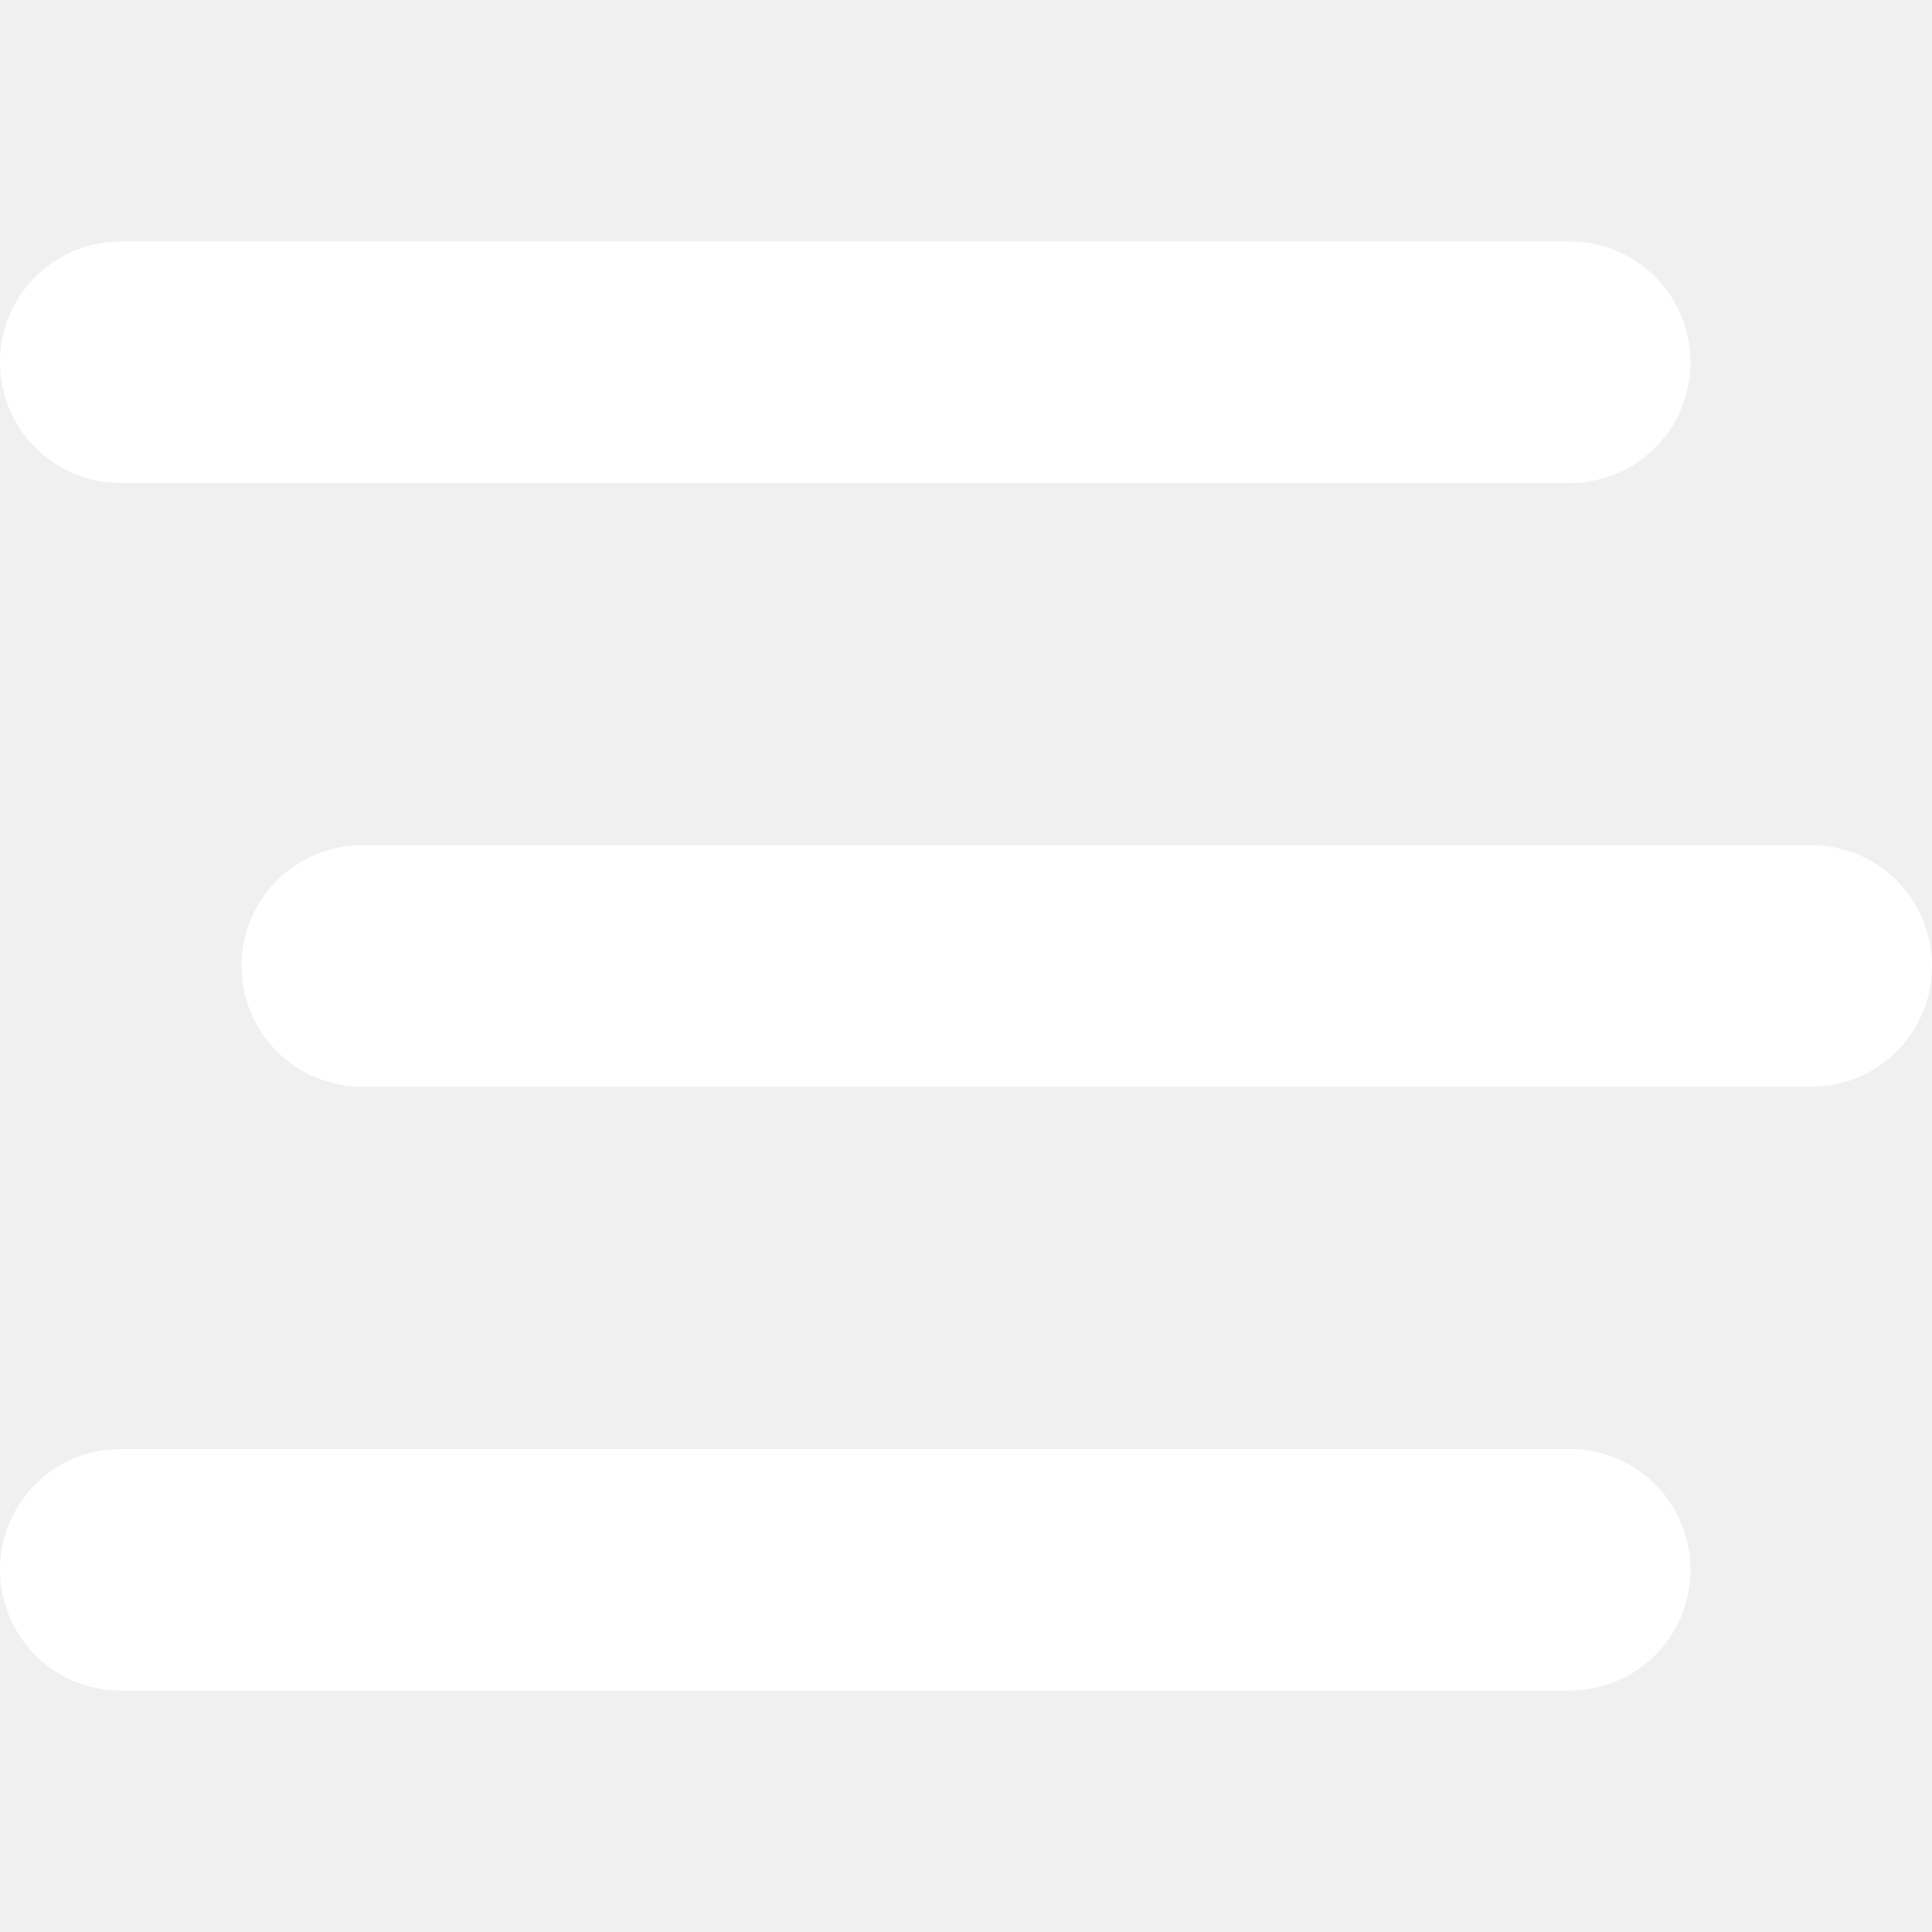
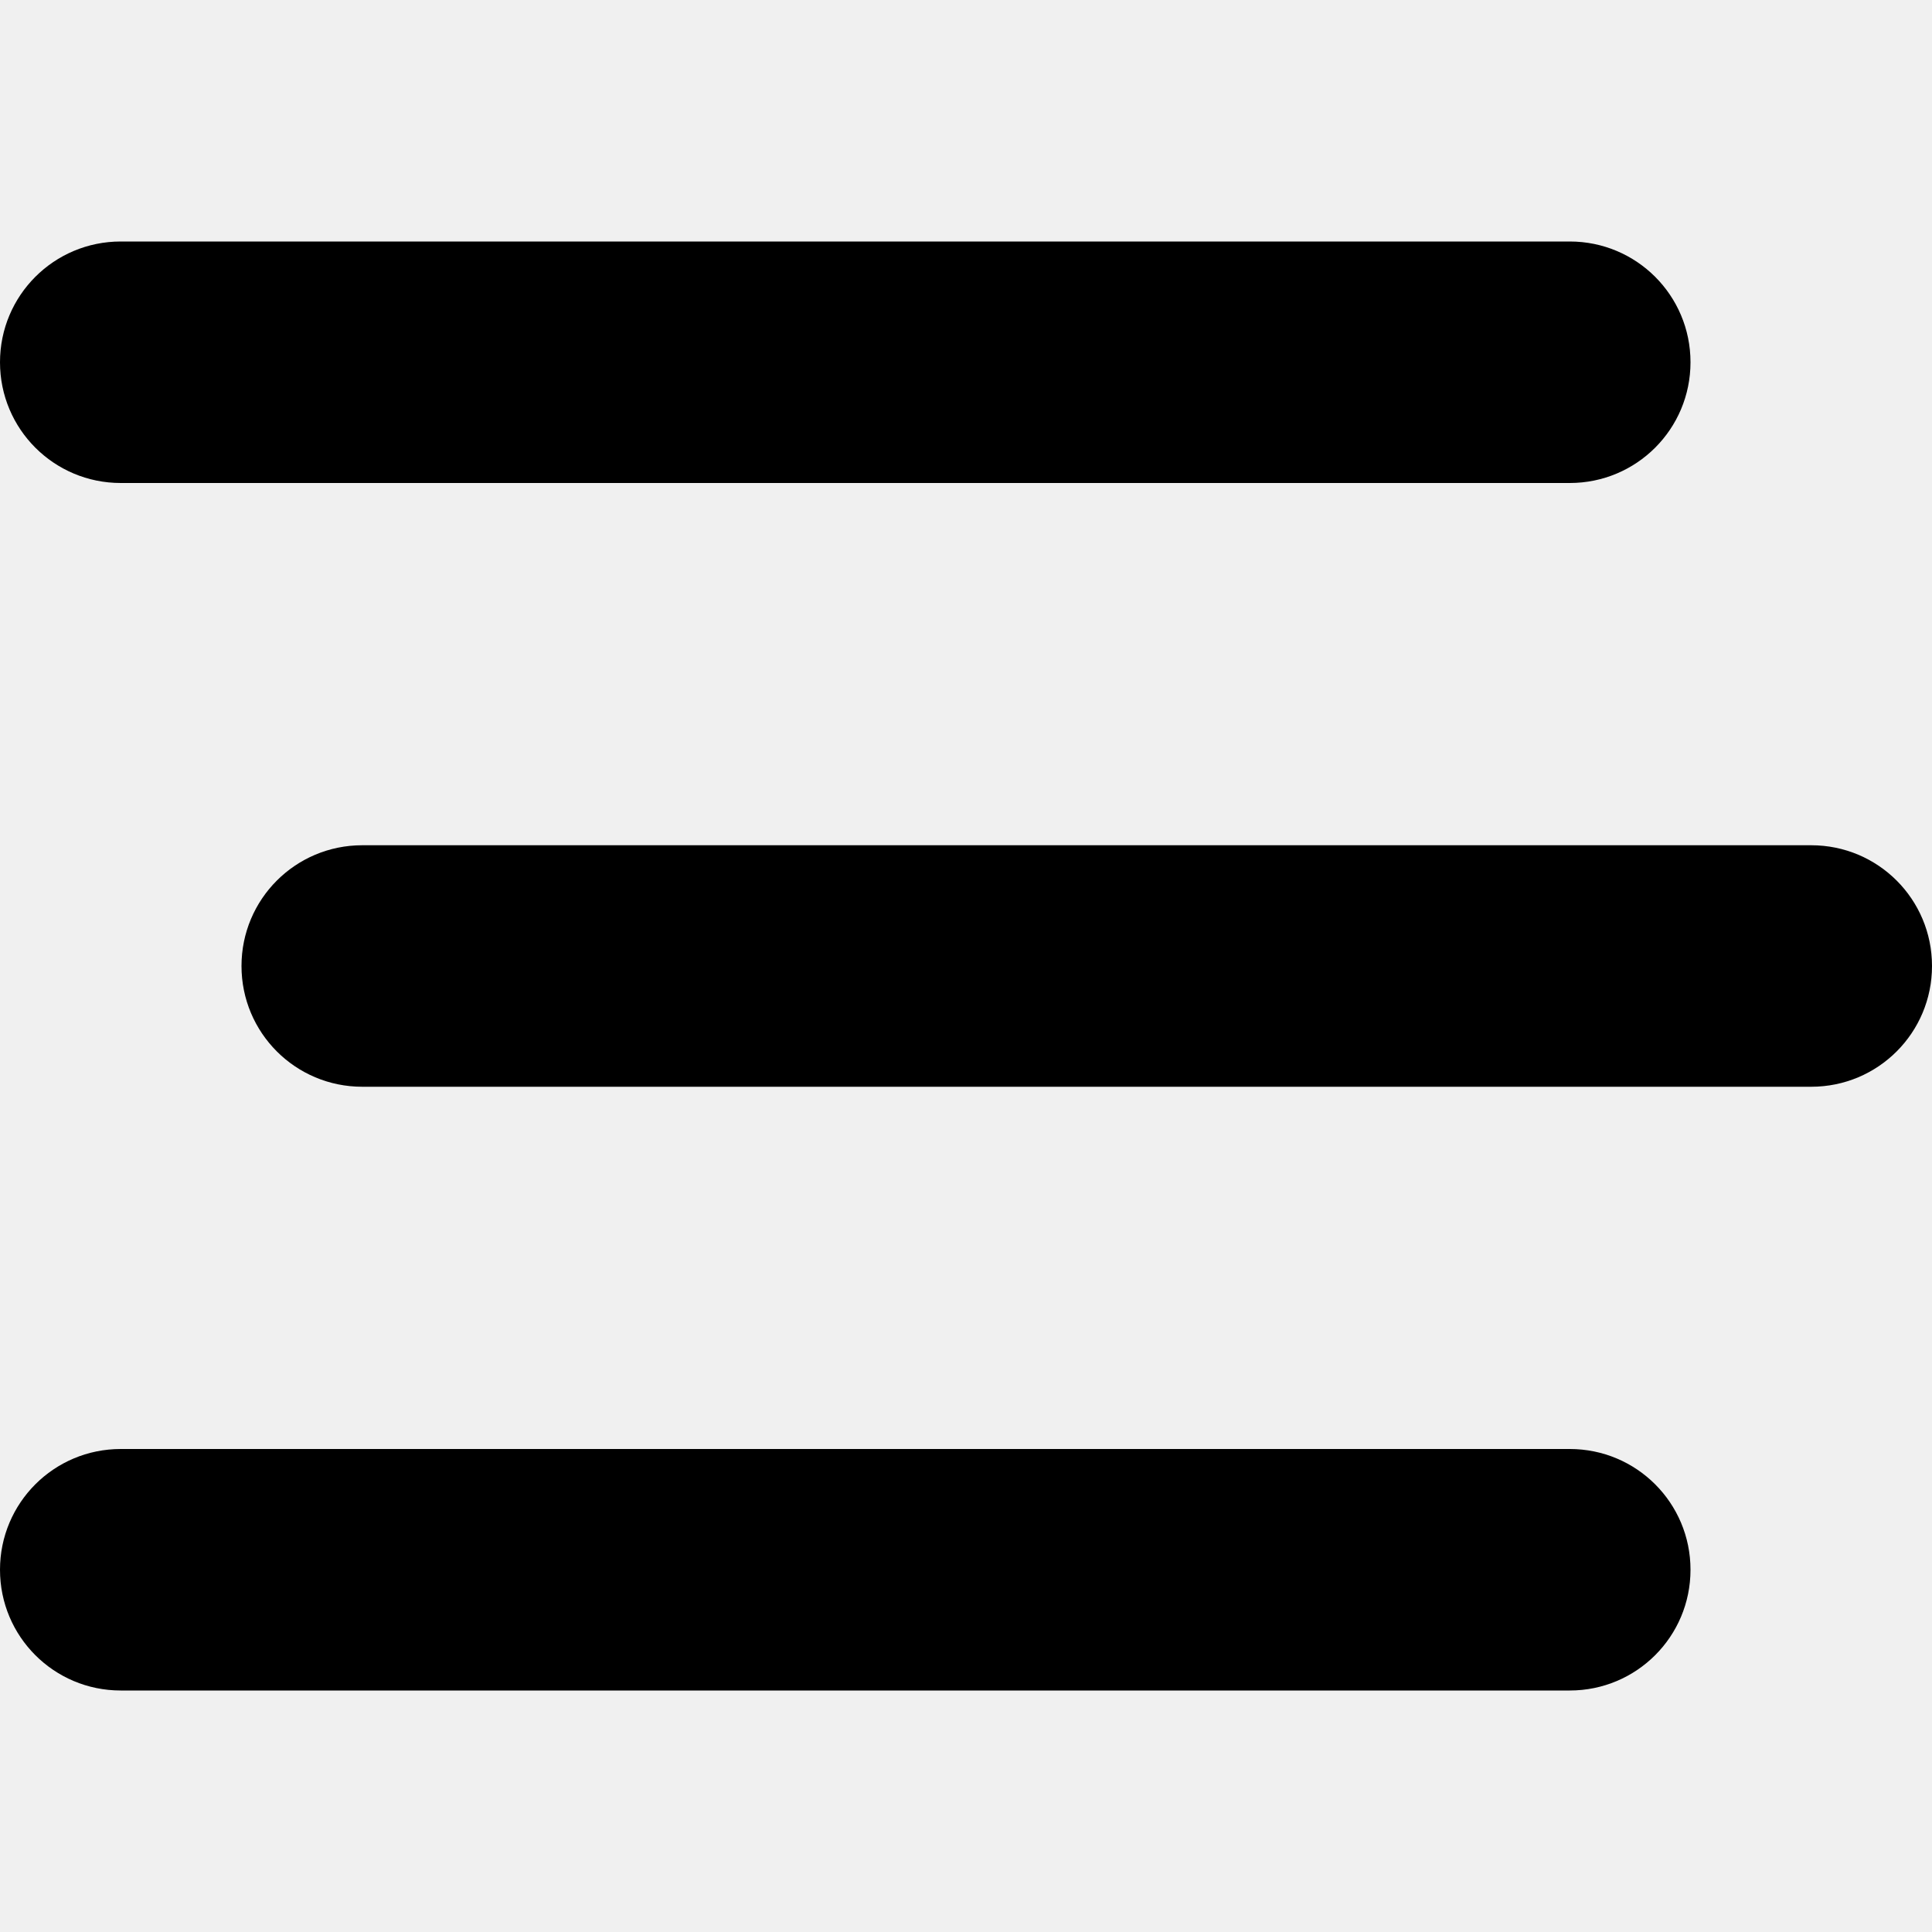
<svg xmlns="http://www.w3.org/2000/svg" viewBox="0 0 512 512">
-   <path fill="white" d="M0 96C0 78.3 14.3 64 32 64H416c17.7 0 32 14.3 32 32s-14.3 32-32 32H32C14.3 128 0 113.7 0 96zM64 256c0-17.7 14.3-32 32-32H480c17.7 0 32 14.3 32 32s-14.3 32-32 32H96c-17.7 0-32-14.3-32-32zM448 416c0 17.7-14.3 32-32 32H32c-17.7 0-32-14.3-32-32s14.3-32 32-32H416c17.7 0 32 14.3 32 32z" />
+   <path fill="ffffff" d="M0 96C0 78.3 14.3 64 32 64H416c17.7 0 32 14.3 32 32s-14.3 32-32 32H32C14.3 128 0 113.7 0 96zM64 256c0-17.7 14.3-32 32-32H480c17.7 0 32 14.3 32 32s-14.3 32-32 32H96c-17.7 0-32-14.3-32-32zM448 416c0 17.7-14.3 32-32 32H32c-17.7 0-32-14.3-32-32s14.3-32 32-32H416c17.7 0 32 14.3 32 32z" />
</svg>
